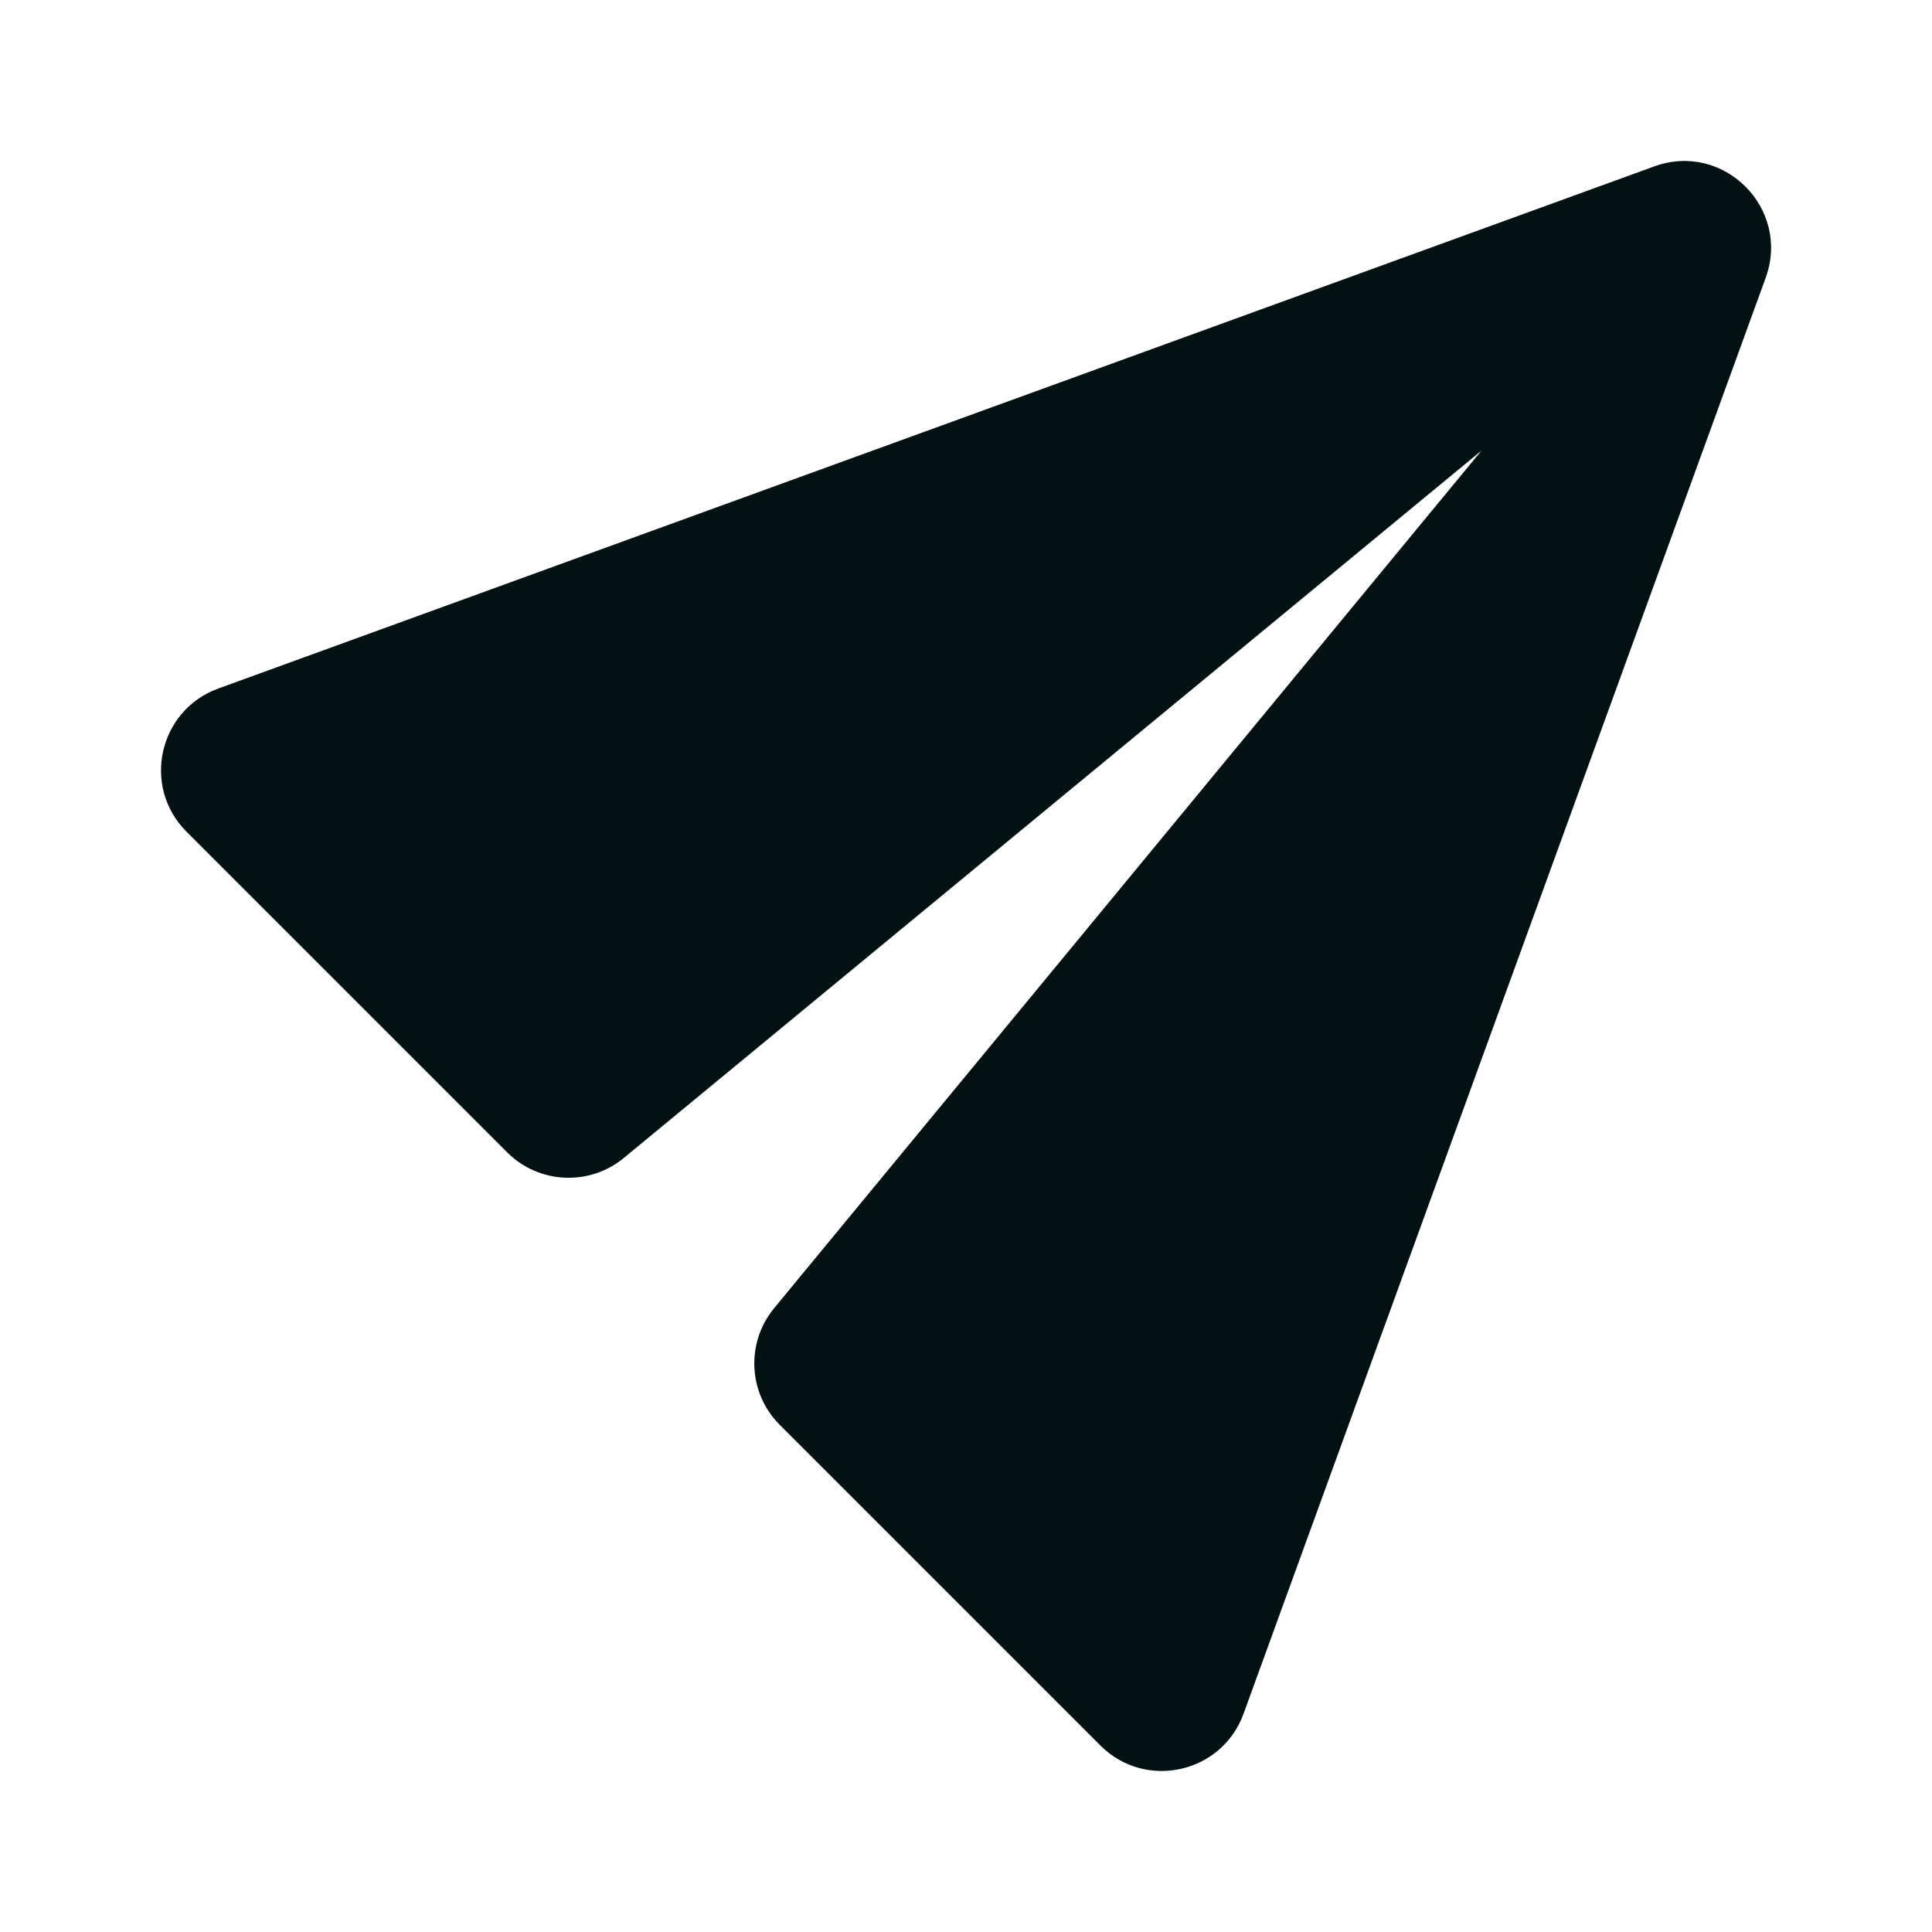
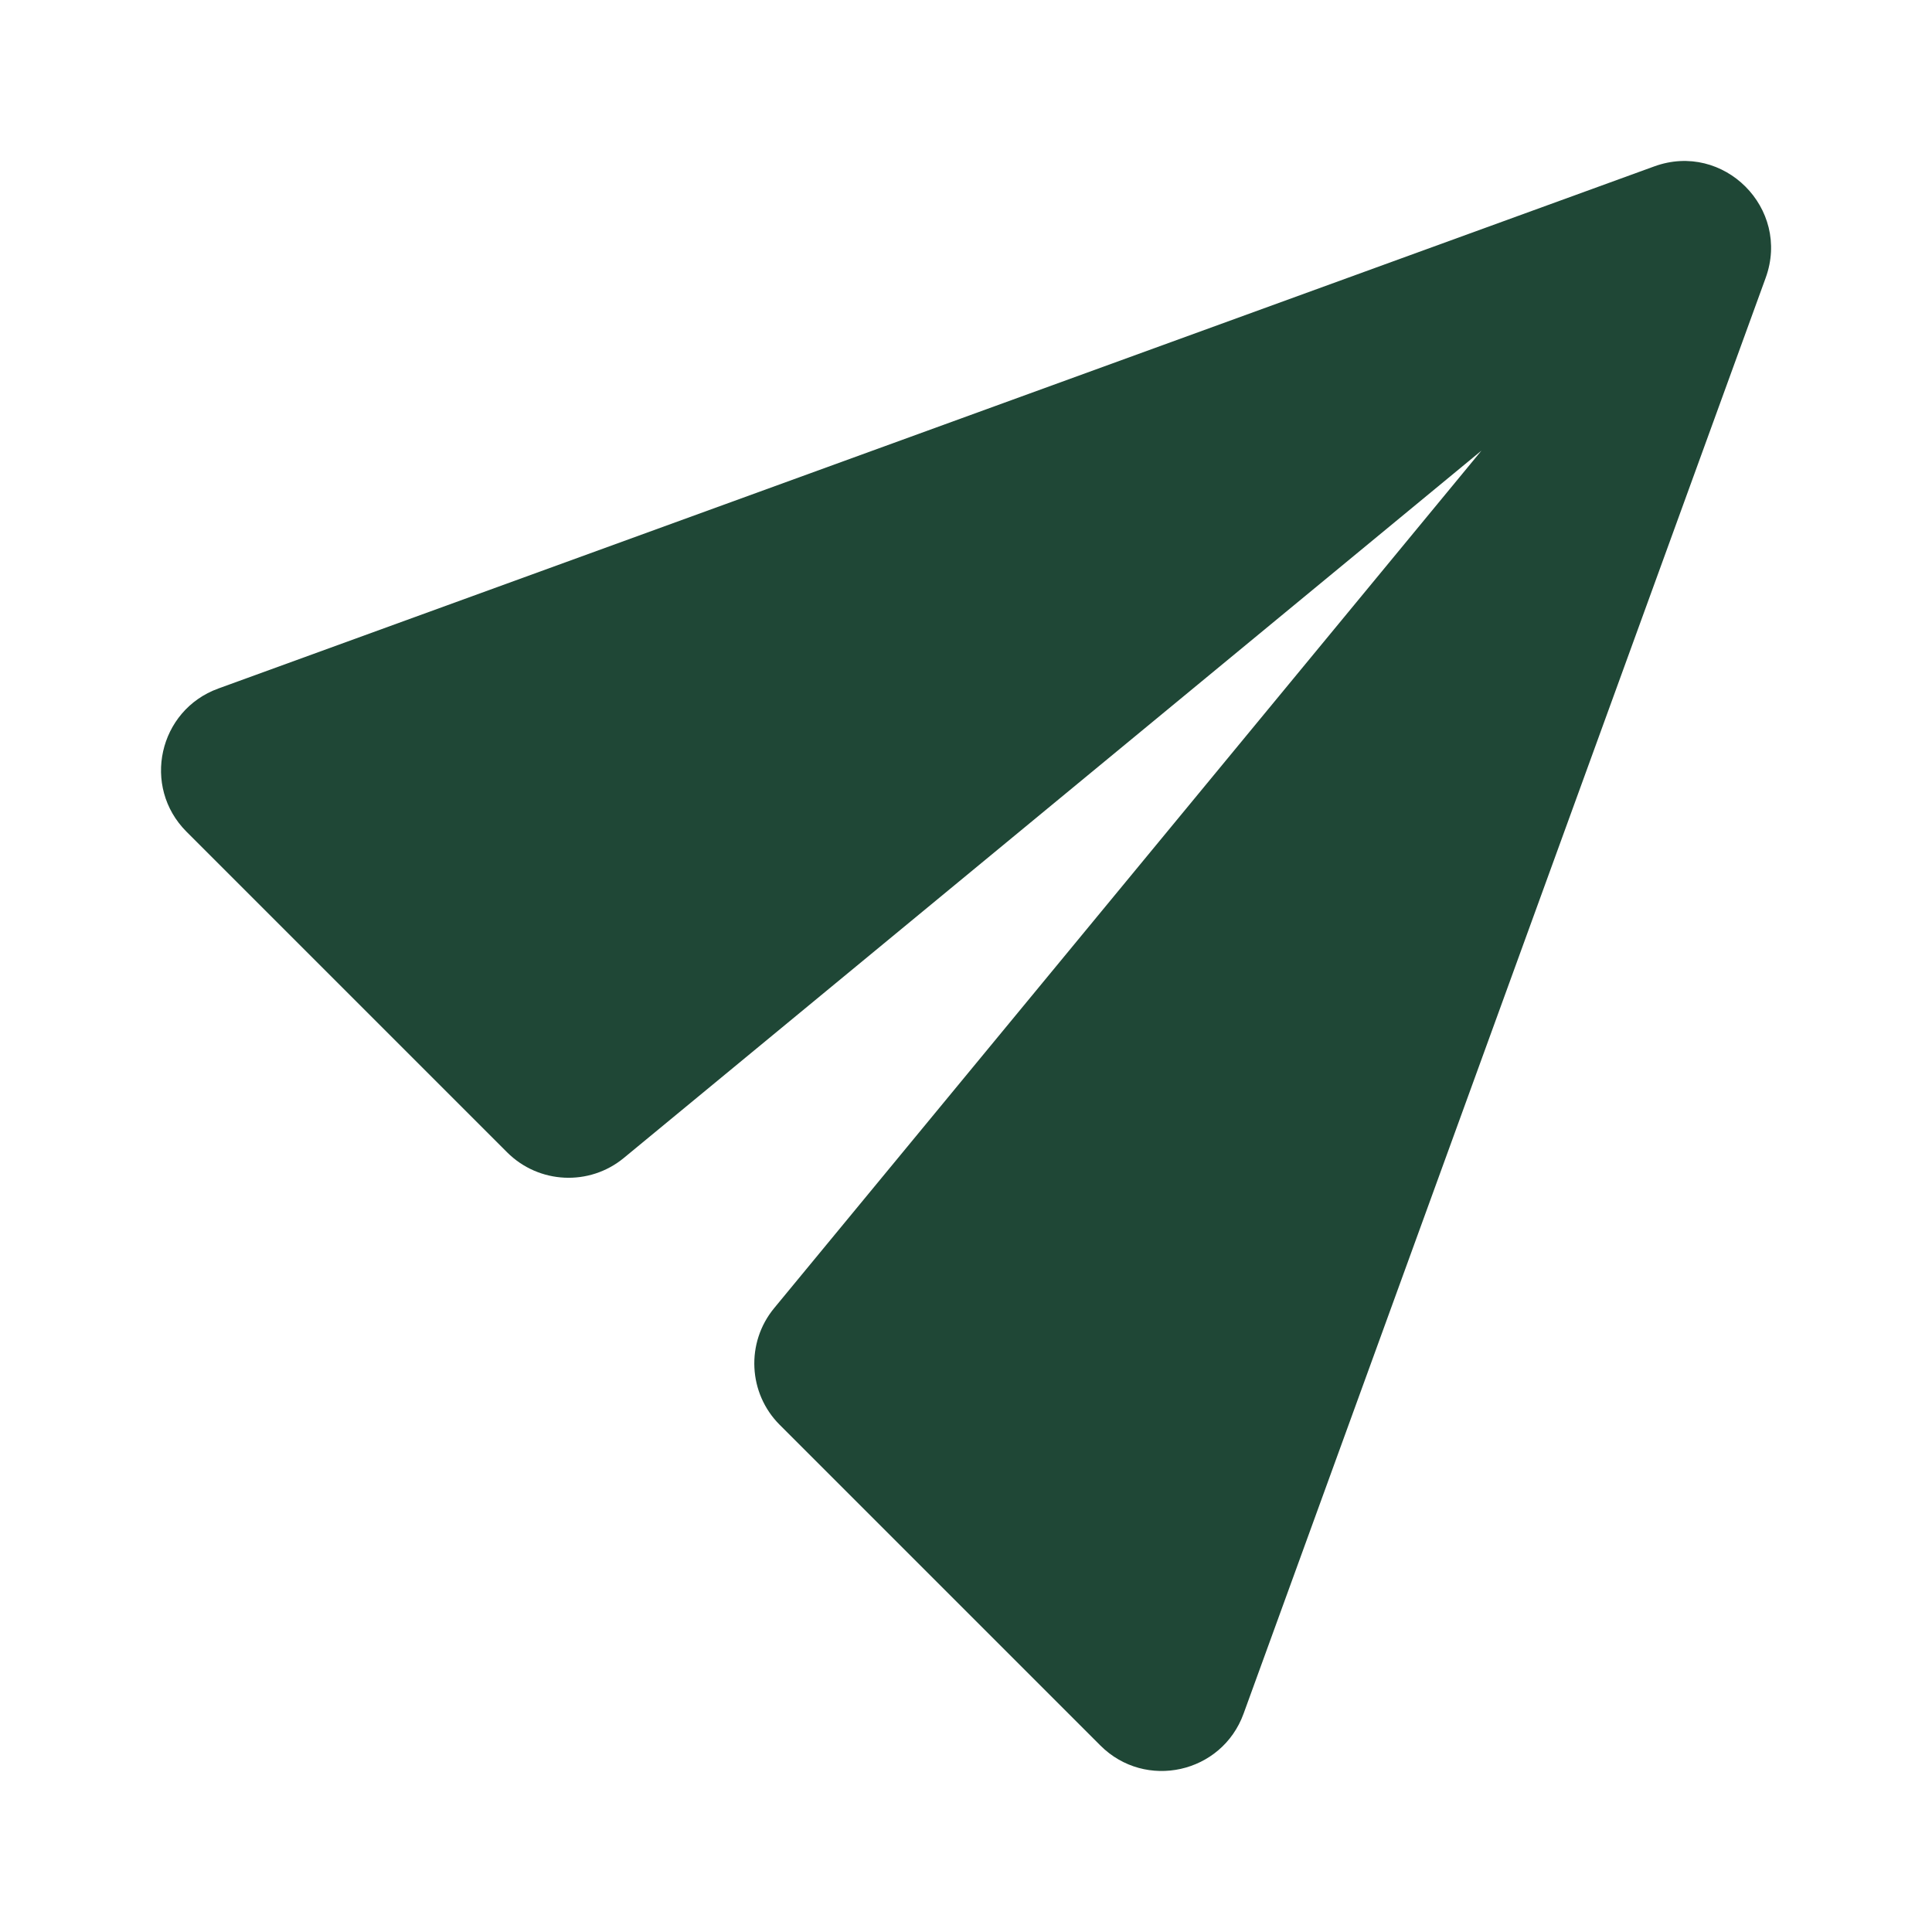
<svg xmlns="http://www.w3.org/2000/svg" viewBox="0 0 24 24" width="60" height="60">
-   <path d="M2.317,10.332l3.982,3.982c0.394,0.394,1.022,0.424,1.451,0.07l10.653-8.786L9.617,16.25 c-0.354,0.429-0.324,1.058,0.07,1.451l3.982,3.982c0.559,0.559,1.509,0.348,1.779-0.395l6.486-17.837 c0.313-0.862-0.522-1.698-1.384-1.384L2.712,8.553C1.969,8.823,1.758,9.773,2.317,10.332z" fill="#021212" />
+   <path d="M2.317,10.332l3.982,3.982c0.394,0.394,1.022,0.424,1.451,0.07l10.653-8.786L9.617,16.25 c-0.354,0.429-0.324,1.058,0.07,1.451l3.982,3.982c0.559,0.559,1.509,0.348,1.779-0.395l6.486-17.837 c0.313-0.862-0.522-1.698-1.384-1.384L2.712,8.553C1.969,8.823,1.758,9.773,2.317,10.332z" fill="#1F4736" />
</svg>
